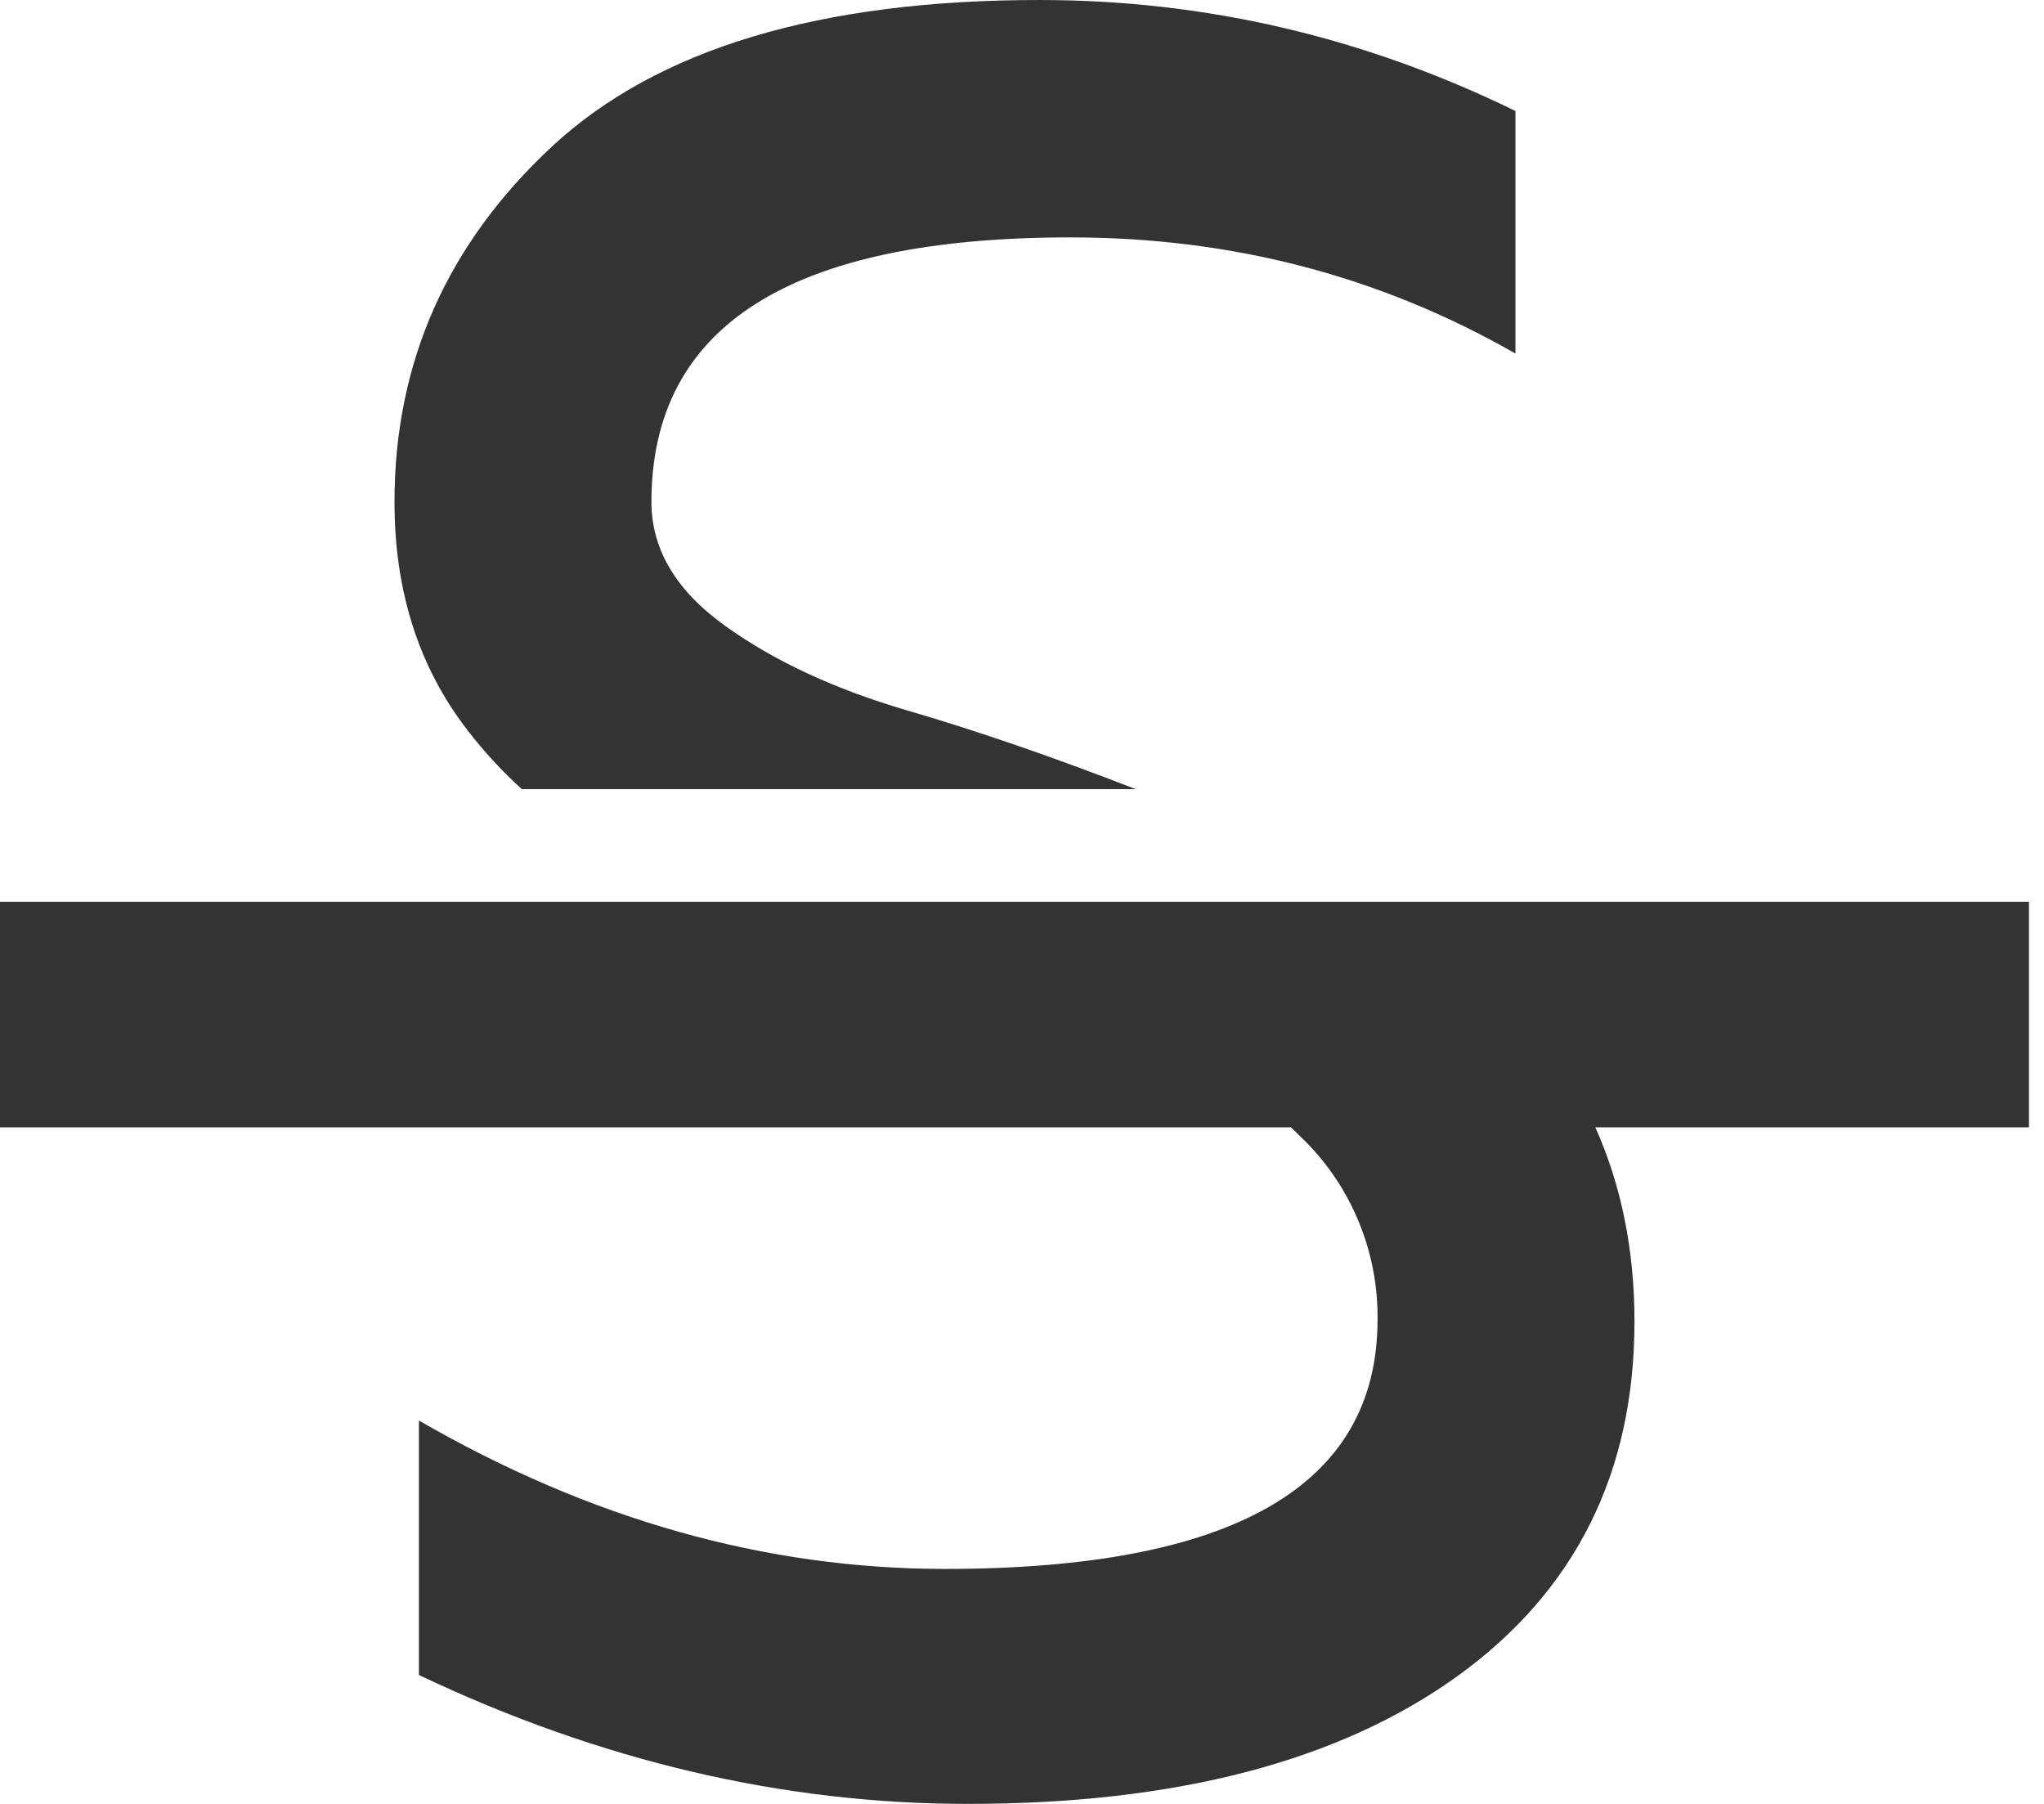
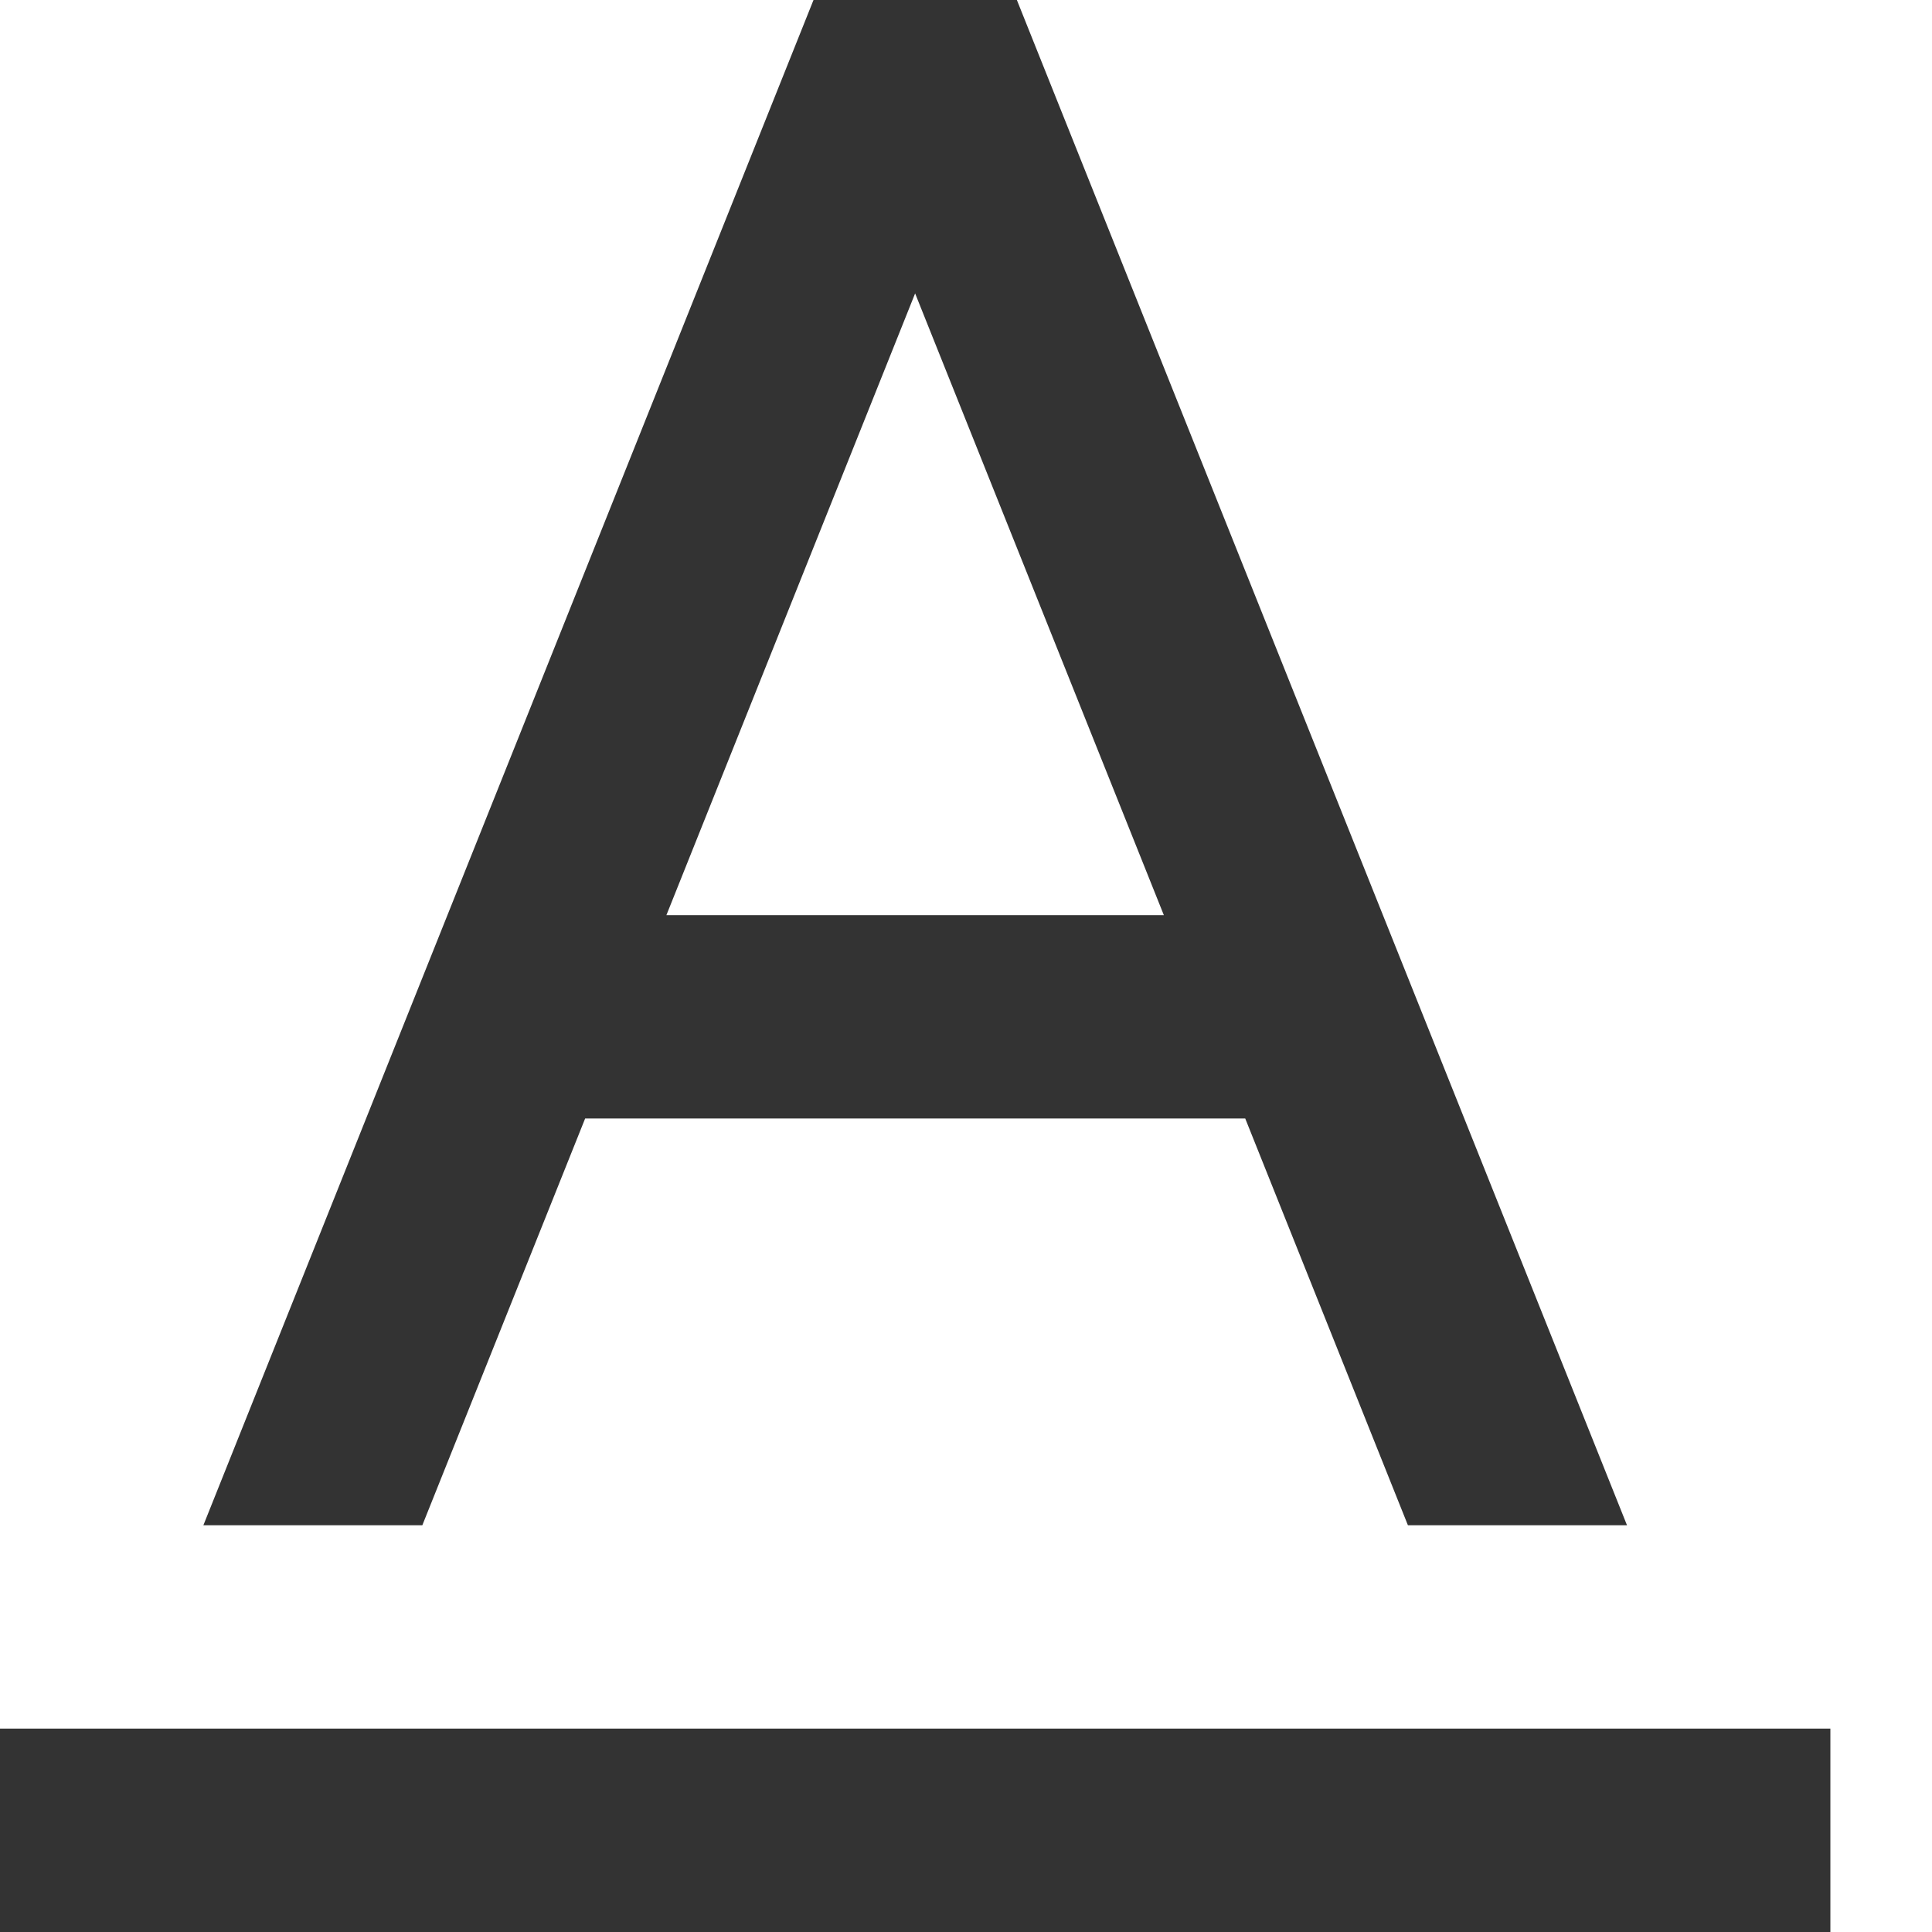
- <svg xmlns="http://www.w3.org/2000/svg" version="1.1" width="17px" height="15px">
-   <g transform="matrix(1 0 0 1 -299 -1772 )">
-     <path d="M 13.269 9.375  C 13.485 9.859  13.594 10.397  13.594 10.988  C 13.594 12.246  13.103 13.23  12.121 13.938  C 11.137 14.646  9.781 15  8.049 15  C 6.512 15  4.99 14.643  3.484 13.928  L 3.484 11.812  C 4.909 12.635  6.367 13.046  7.858 13.046  C 10.25 13.046  11.449 12.36  11.457 10.987  C 11.467 10.424  11.248 9.881  10.85 9.484  L 10.737 9.374  L 0 9.374  L 0 7.499  L 16.875 7.499  L 16.875 9.374  L 13.269 9.374  Z M 7.543 5.907  C 8.124 6.076  8.759 6.295  9.446 6.562  L 4.34 6.562  C 4.175 6.413  4.025 6.249  3.889 6.073  C 3.484 5.55  3.281 4.918  3.281 4.174  C 3.281 3.015  3.718 2.03  4.591 1.218  C 5.466 0.406  6.817 0  8.646 0  C 10.025 0  11.345 0.308  12.604 0.923  L 12.604 2.94  C 11.479 2.296  10.246 1.974  8.904 1.974  C 6.579 1.974  5.418 2.708  5.418 4.174  C 5.418 4.567  5.622 4.911  6.031 5.204  C 6.44 5.498  6.944 5.731  7.543 5.907  Z " fill-rule="nonzero" fill="#333333" stroke="none" transform="matrix(1 0 0 1 299 1772 )" />
+ <svg xmlns="http://www.w3.org/2000/svg" version="1.1" width="15px" height="15px">
+   <g transform="matrix(1 0 0 1 -343 -1772 )">
+     <path d="M 10.931 11.842  L 9.668 8.684  L 4.543 8.684  L 3.279 11.842  L 1.579 11.842  L 6.316 0  L 7.895 0  L 12.632 11.842  L 10.931 11.842  Z M 5.174 7.105  L 9.036 7.105  L 7.105 2.278  L 5.174 7.105  Z M 0 15  L 0 13.421  L 14.211 13.421  L 14.211 15  L 0 15  Z " fill-rule="nonzero" fill="#333333" stroke="none" transform="matrix(1 0 0 1 343 1772 )" />
  </g>
</svg>
